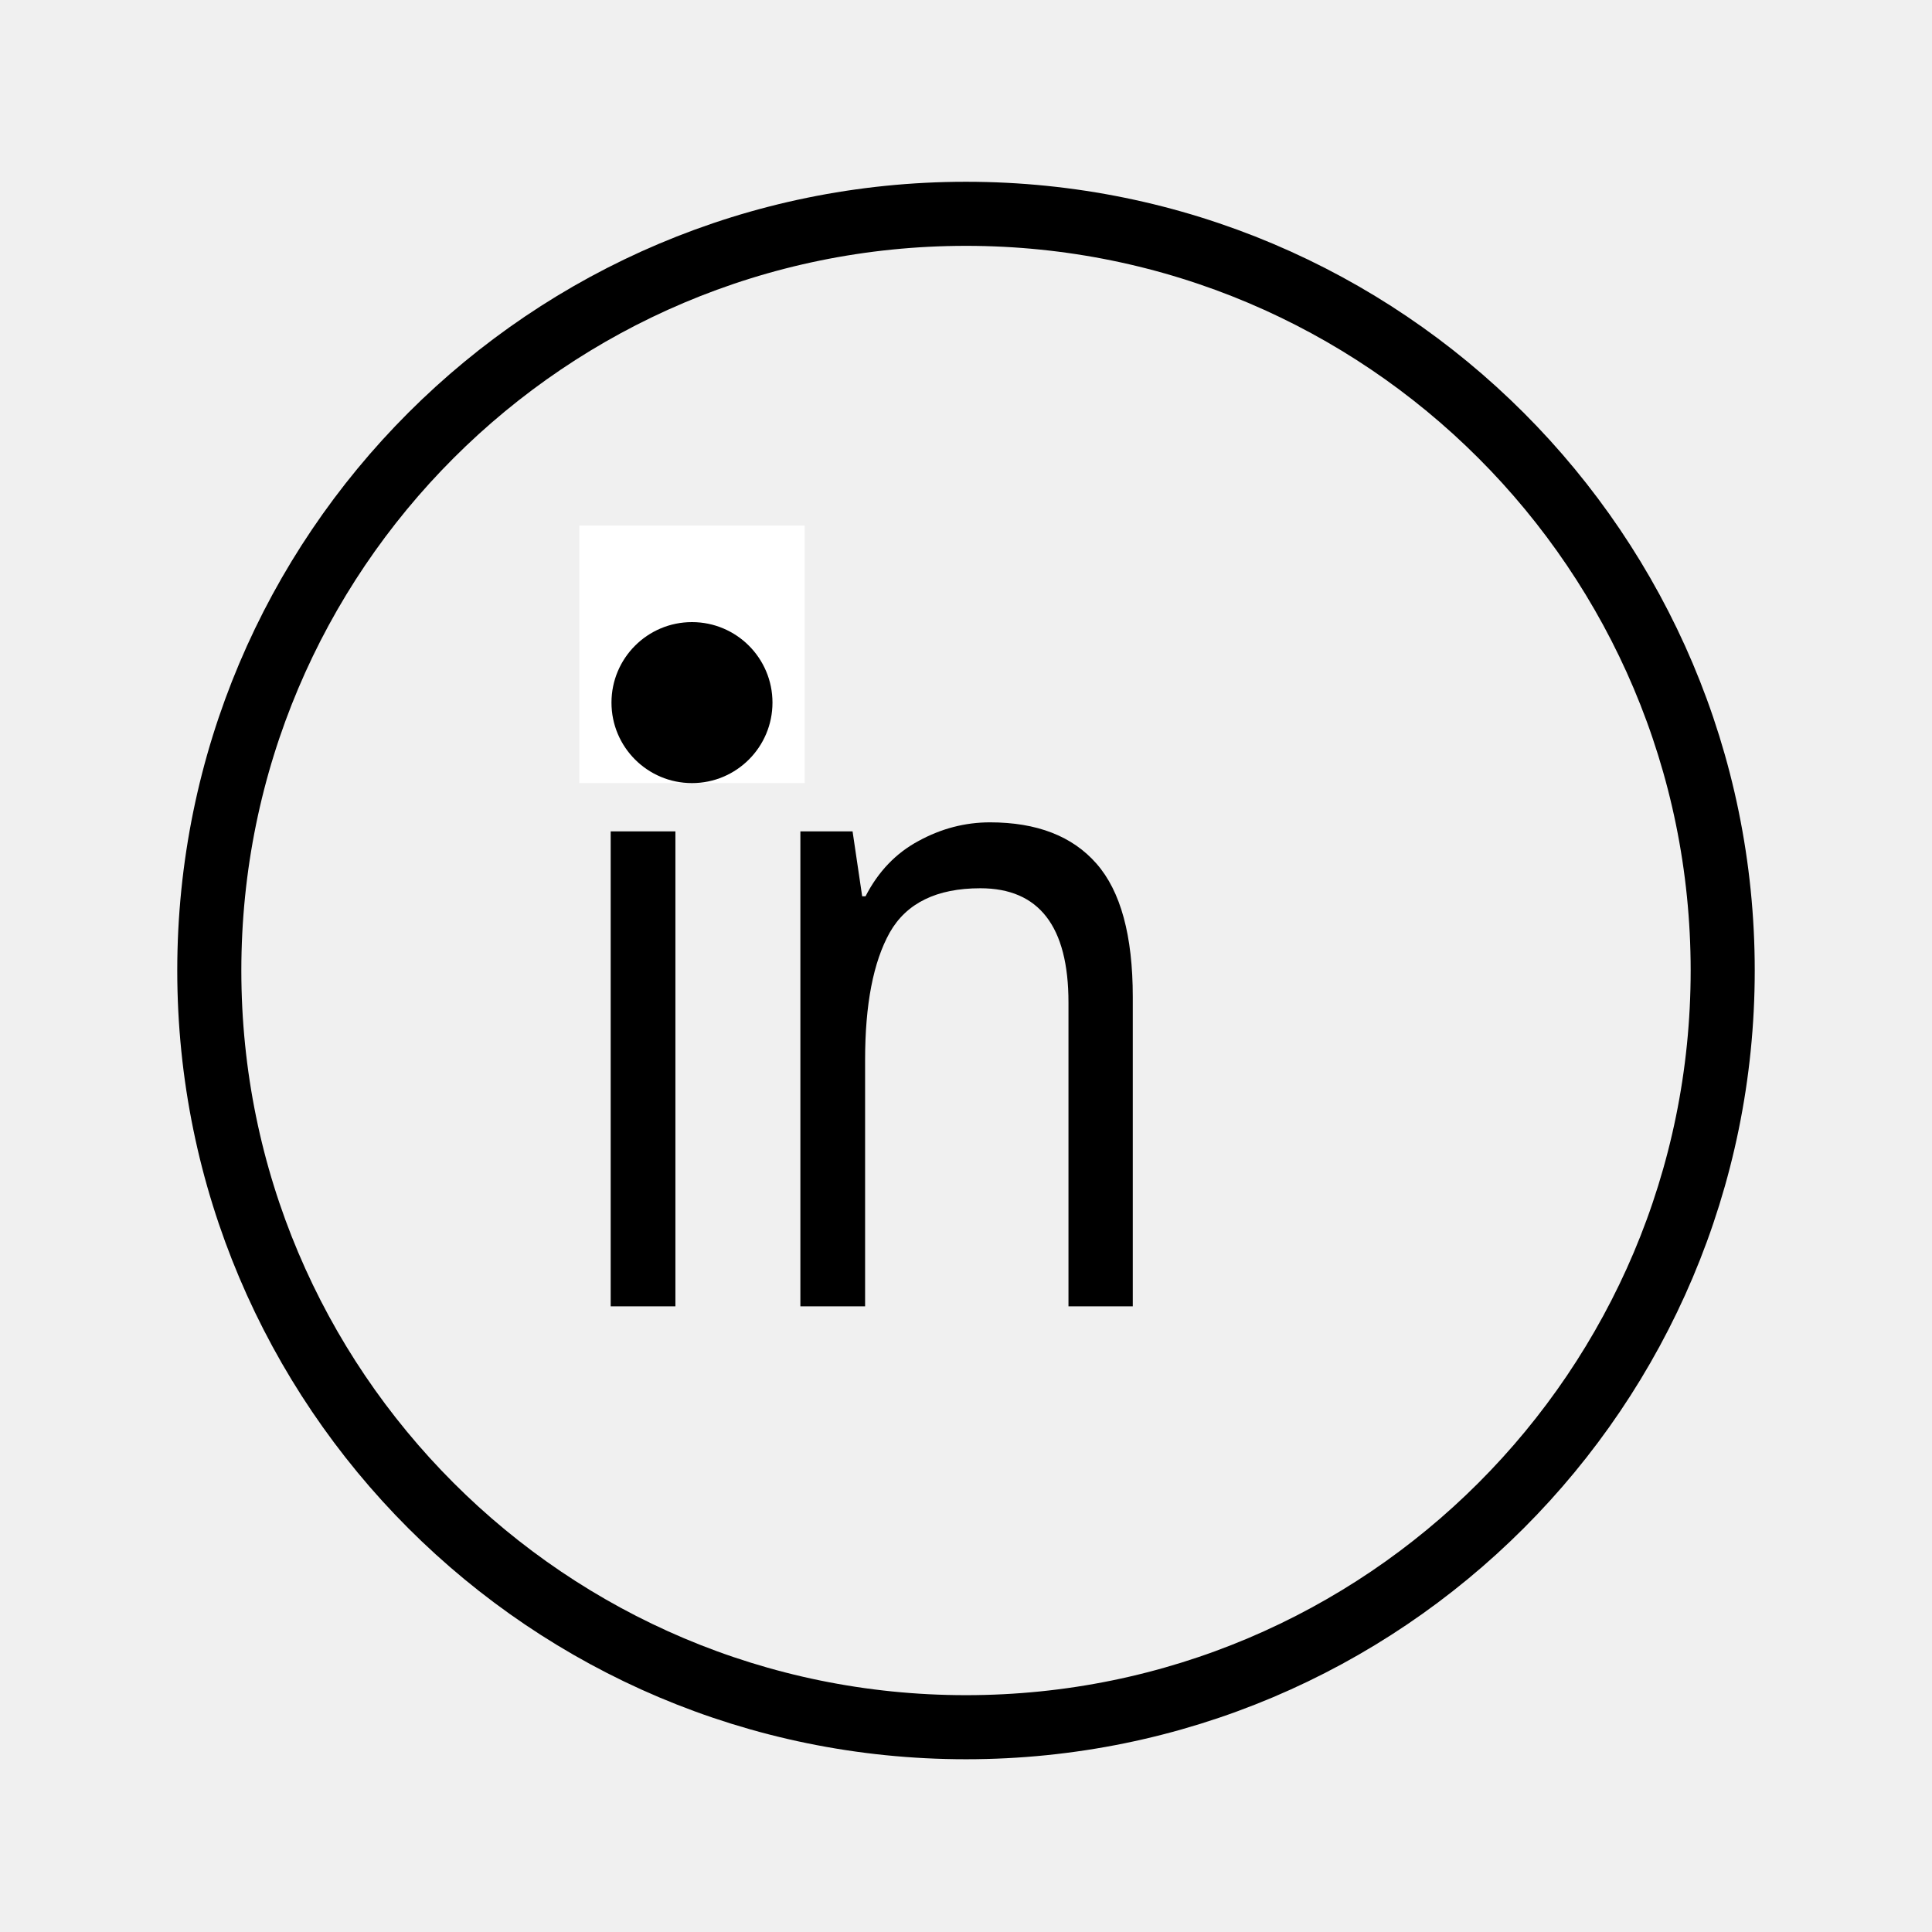
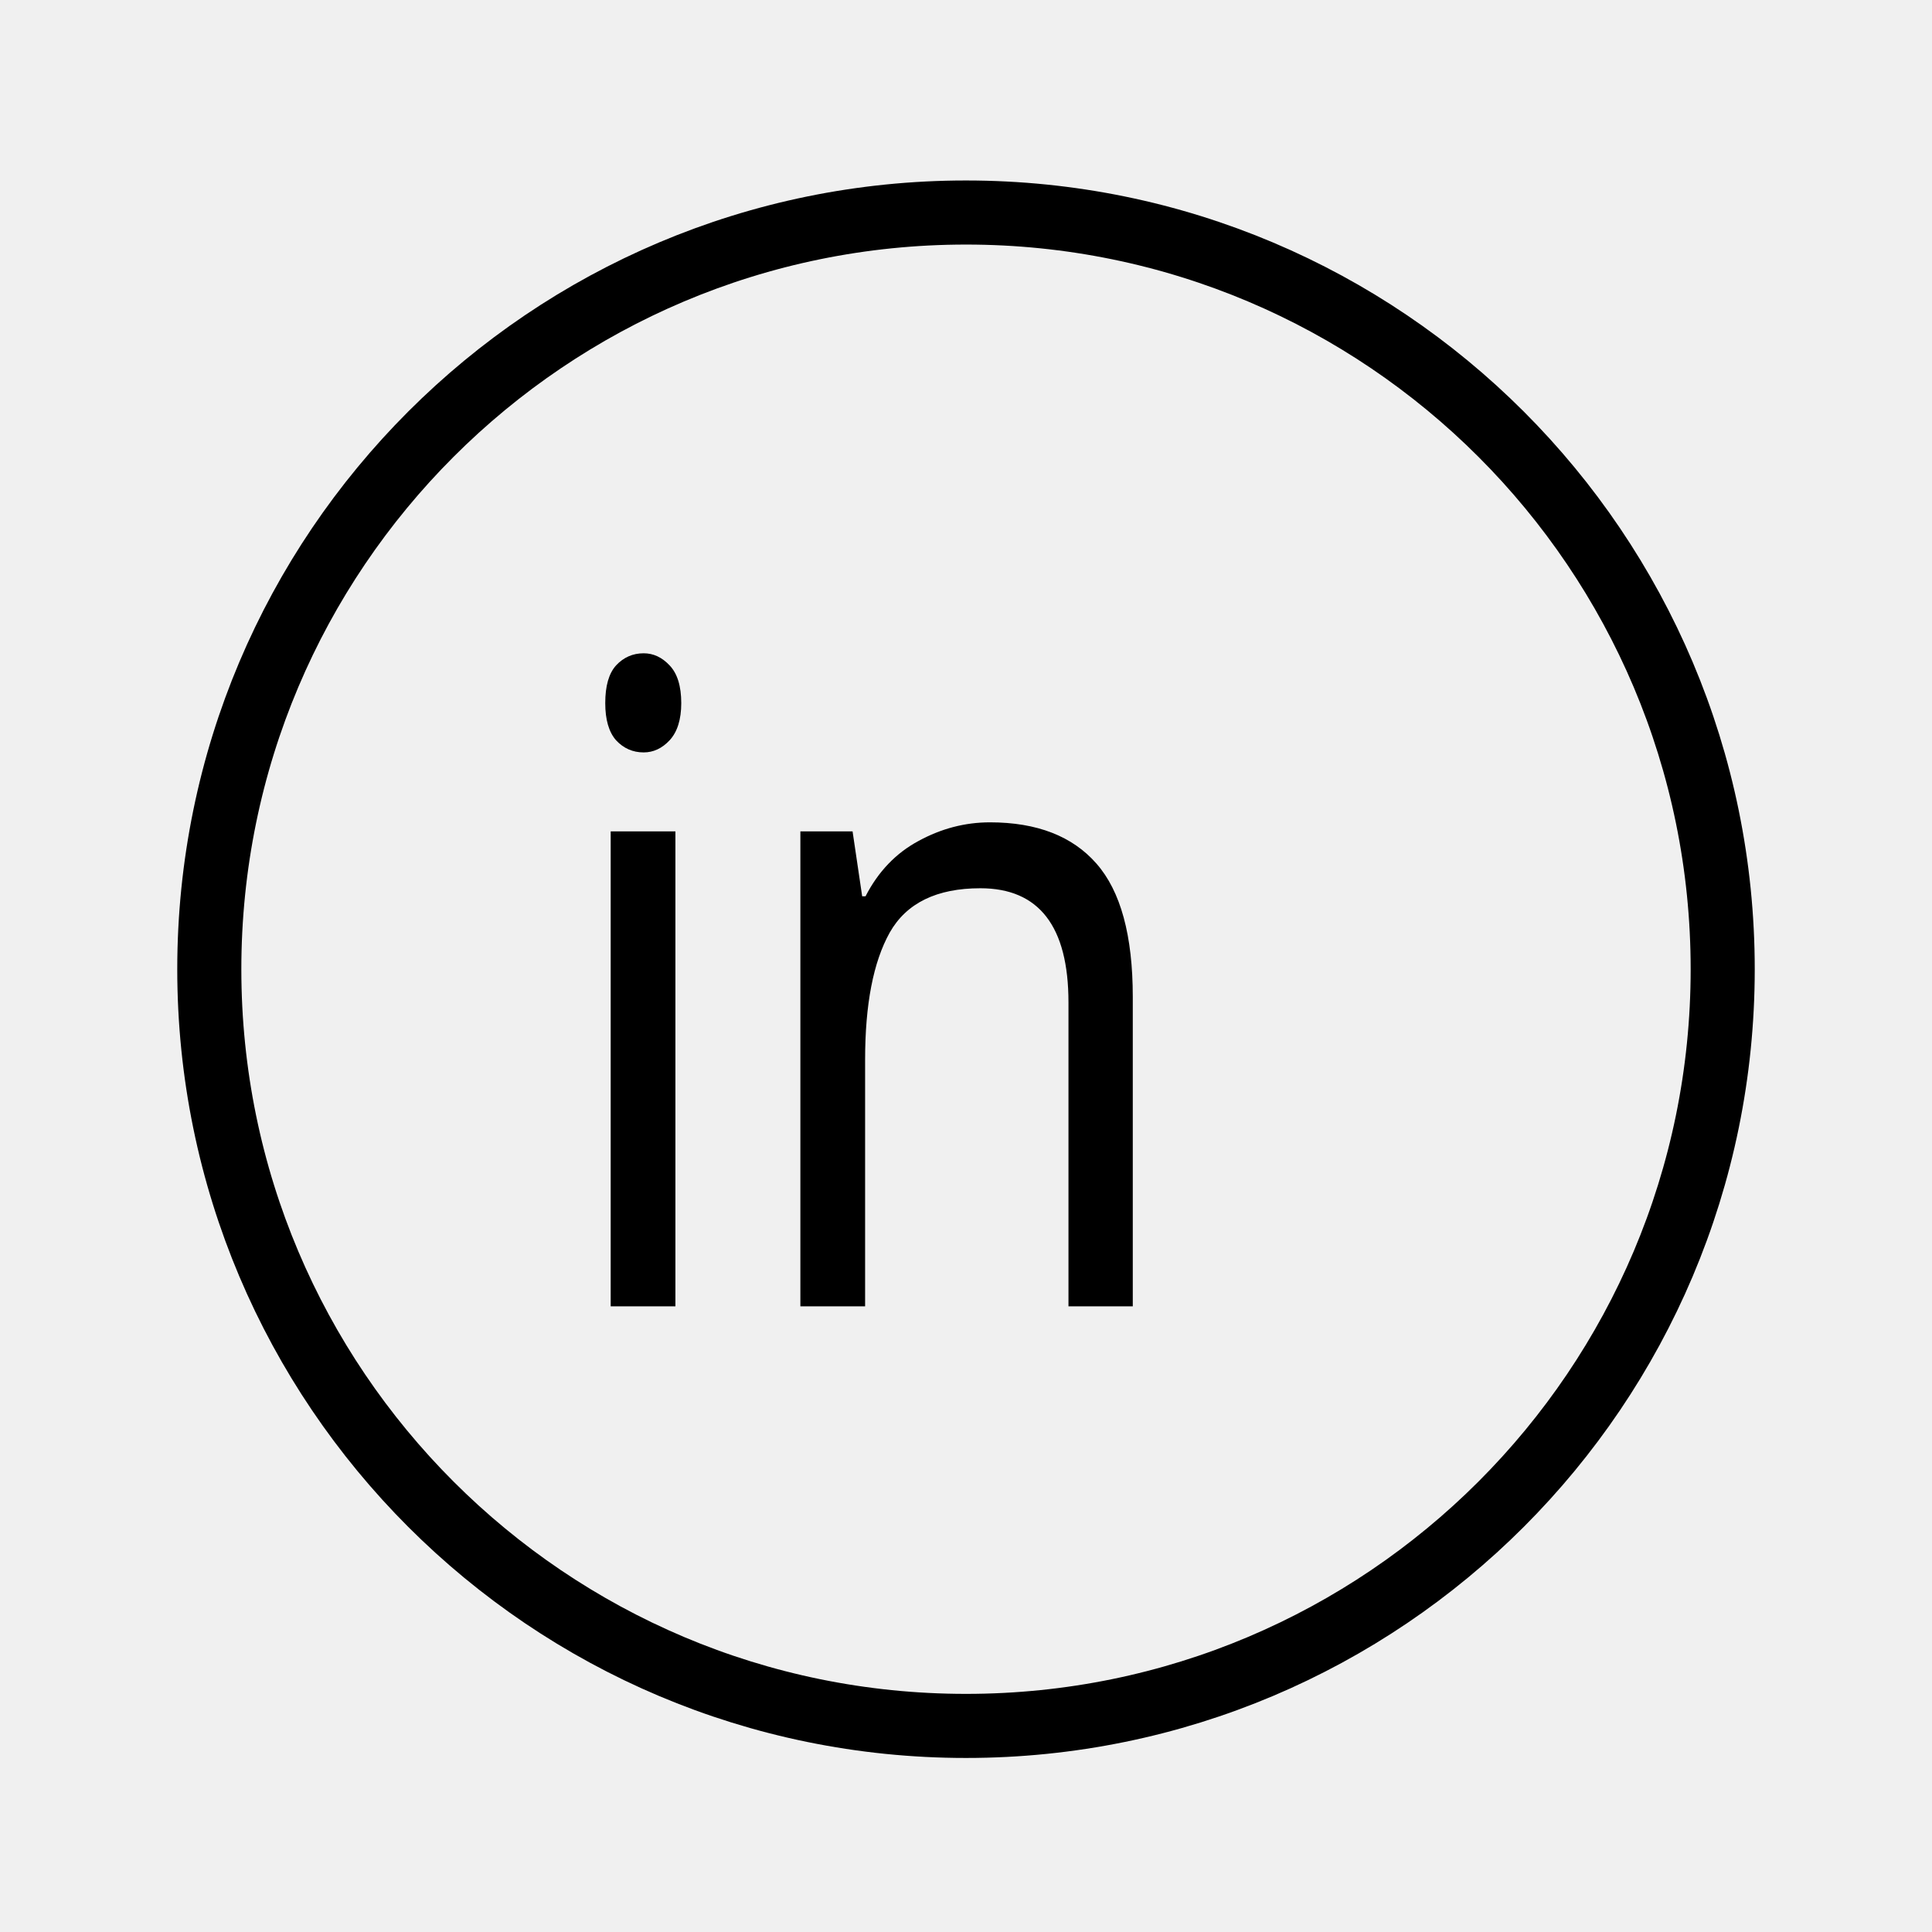
- <svg xmlns="http://www.w3.org/2000/svg" viewBox="0 0 60 60">
-   <defs>
-     <style>.cls-1{font-size:27.51px;font-family:Candal;}.cls-2{fill:#fff;}.cls-3{fill:none;stroke:#000;stroke-miterlimit:10;stroke-width:1.99px;}</style>
-   </defs>
-   <g id="Layer_2" data-name="Layer 2">
-     <text class="cls-1" transform="translate(17.02 40.57) scale(0.83 1)">in</text>
-     <rect class="cls-2" x="17.99" y="16.32" width="7" height="8" />
-     <circle cx="21.49" cy="21.82" r="2.5" />
-     <circle class="cls-3" cx="30" cy="30.14" r="23.5" />
+ <svg xmlns="http://www.w3.org/2000/svg" version="1.1" id="Layer_1" x="0px" y="0px" viewBox="0 0 60 60" style="enable-background:new 0 0 60 60;" xml:space="preserve">
+   <style type="text/css">
+ 	.st0{font-family:'Candal';}
+ 	.st1{font-size:27.51px;}
+ 	.st2{display:none;fill:#FFFFFF;}
+ 	.st3{display:none;}
+ 	.st4{fill:none;stroke:#000000;stroke-width:1.99;stroke-miterlimit:10;}
+ </style>
+   <g id="Layer_2_1_">
+     <text transform="matrix(0.83 0 0 1 17.02 40.5698)" class="st0 st1">in</text>
+     <rect x="18" y="16.3" class="st2" width="7" height="8" />
+     <circle class="st3" cx="21.5" cy="21.8" r="2.5" />
+     <circle class="st4" cx="30" cy="30.1" r="23.5" />
  </g>
</svg>
